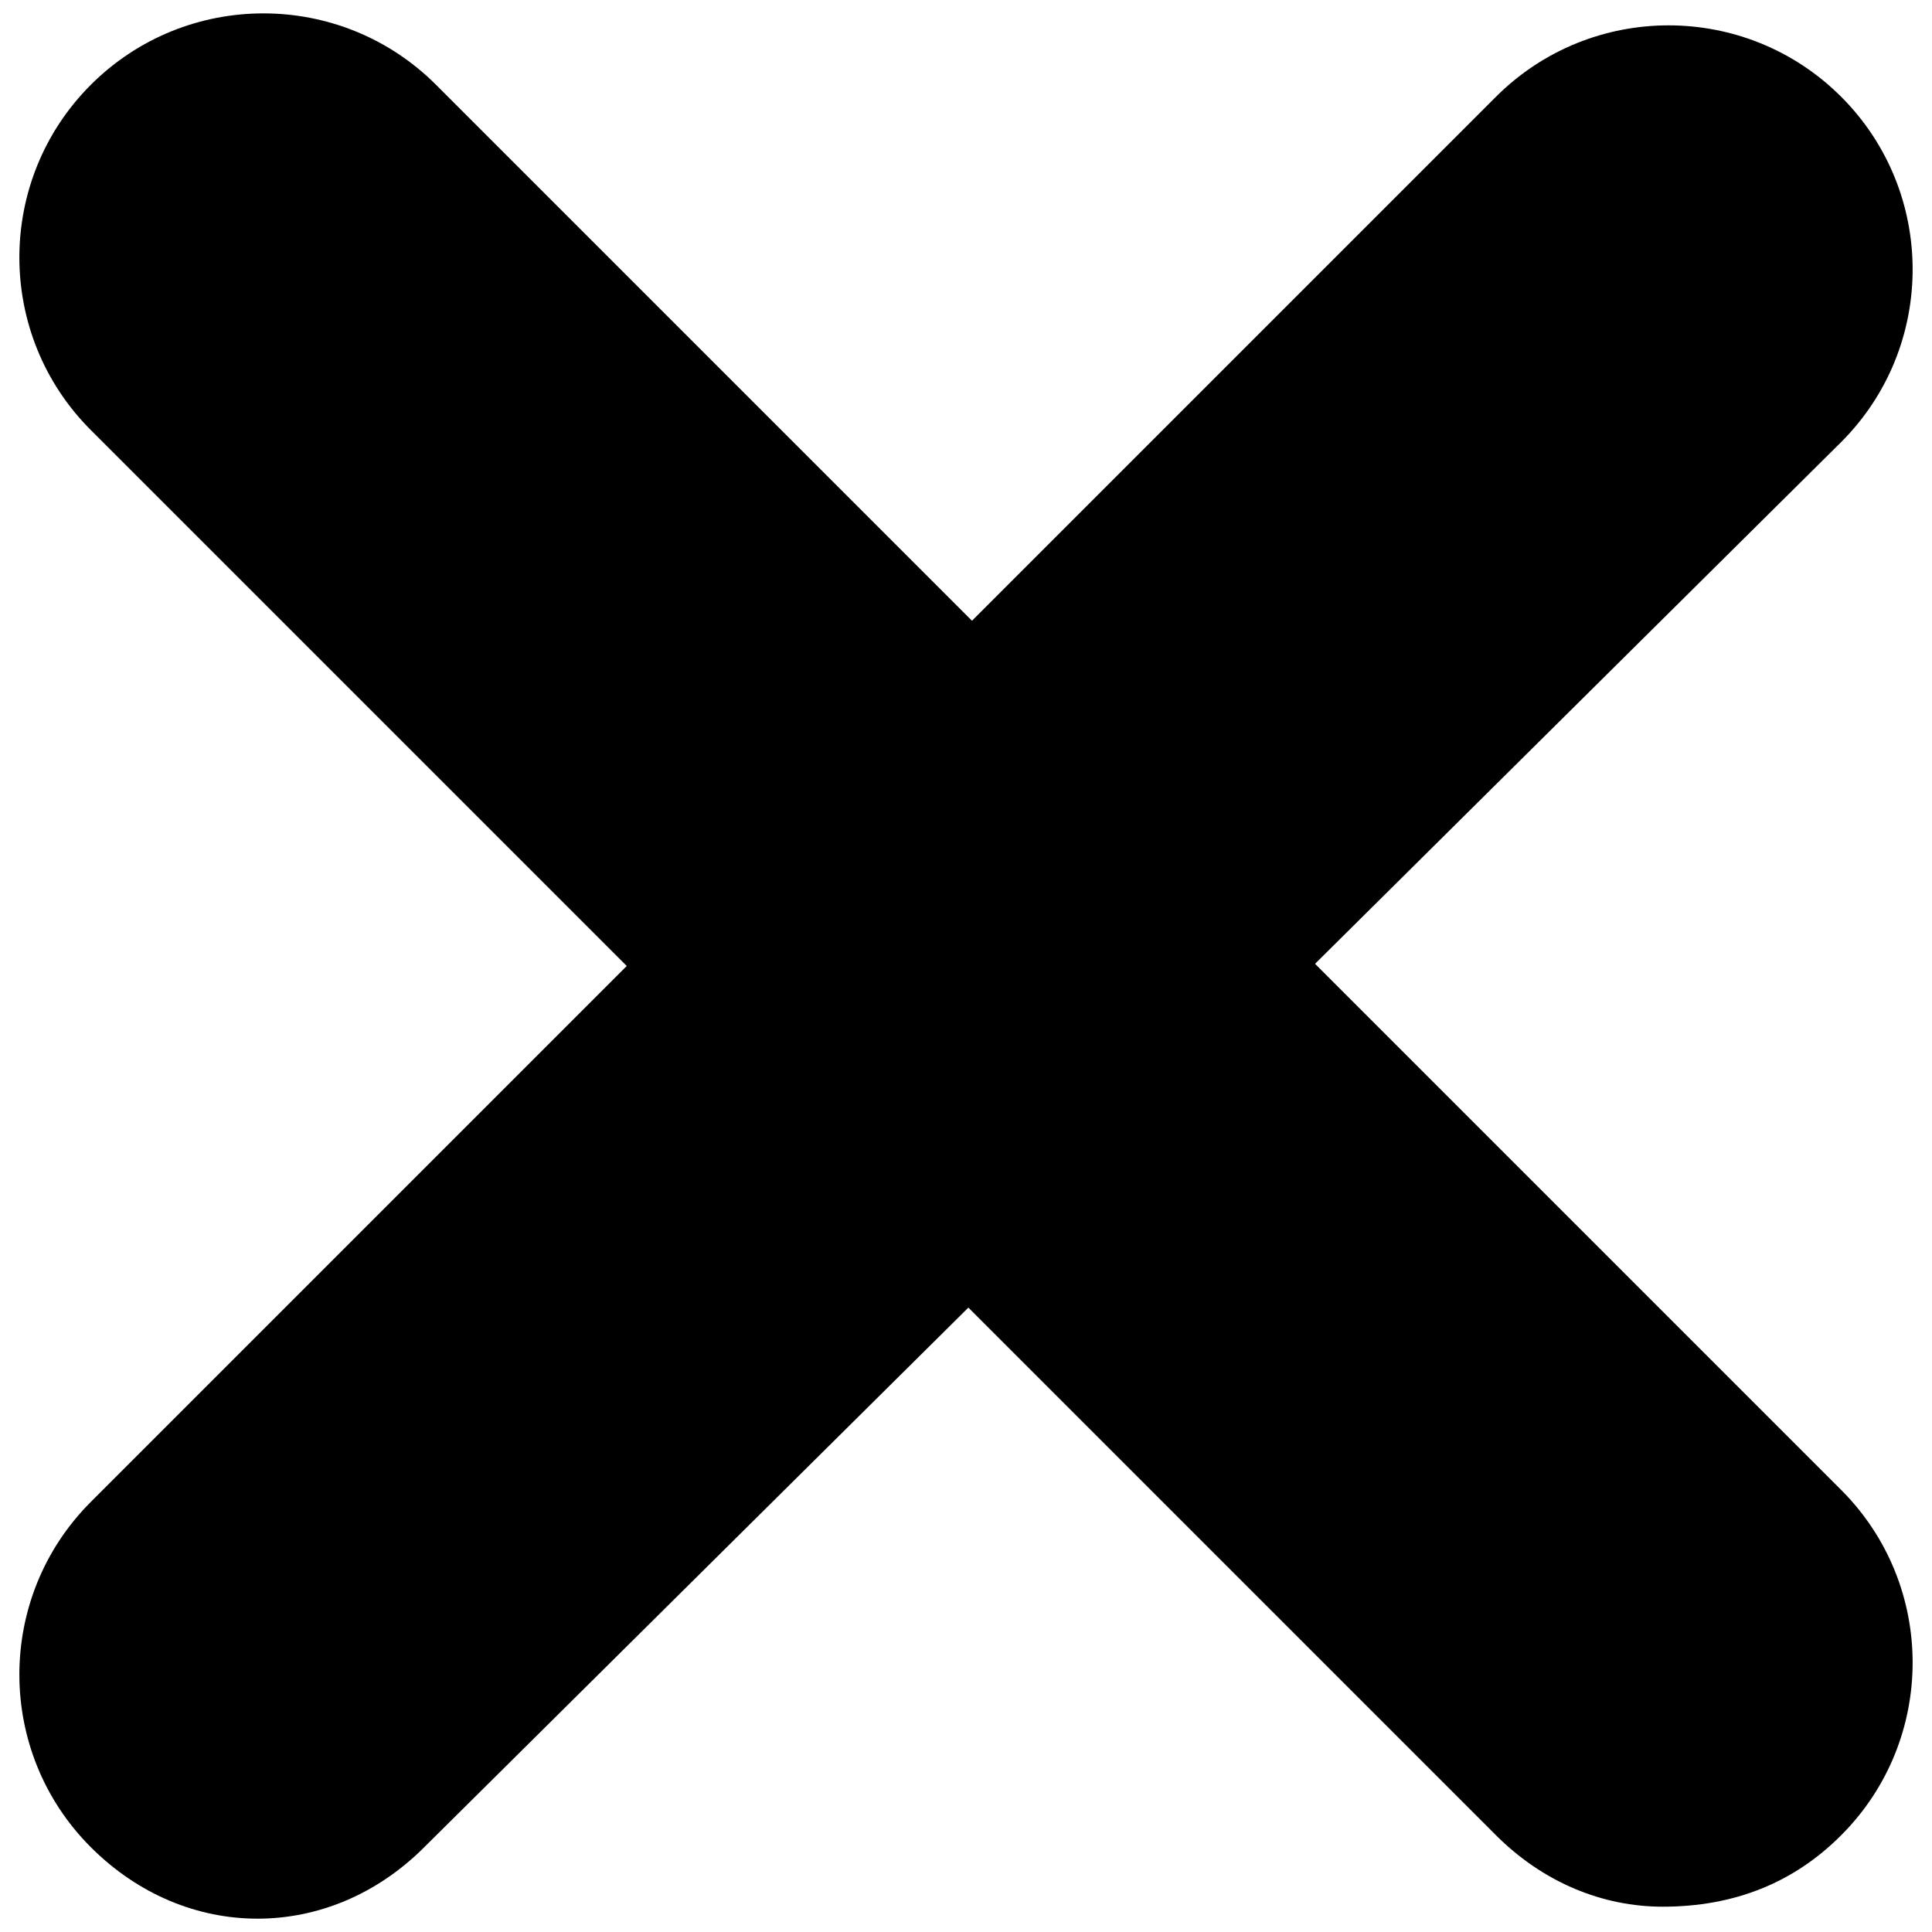
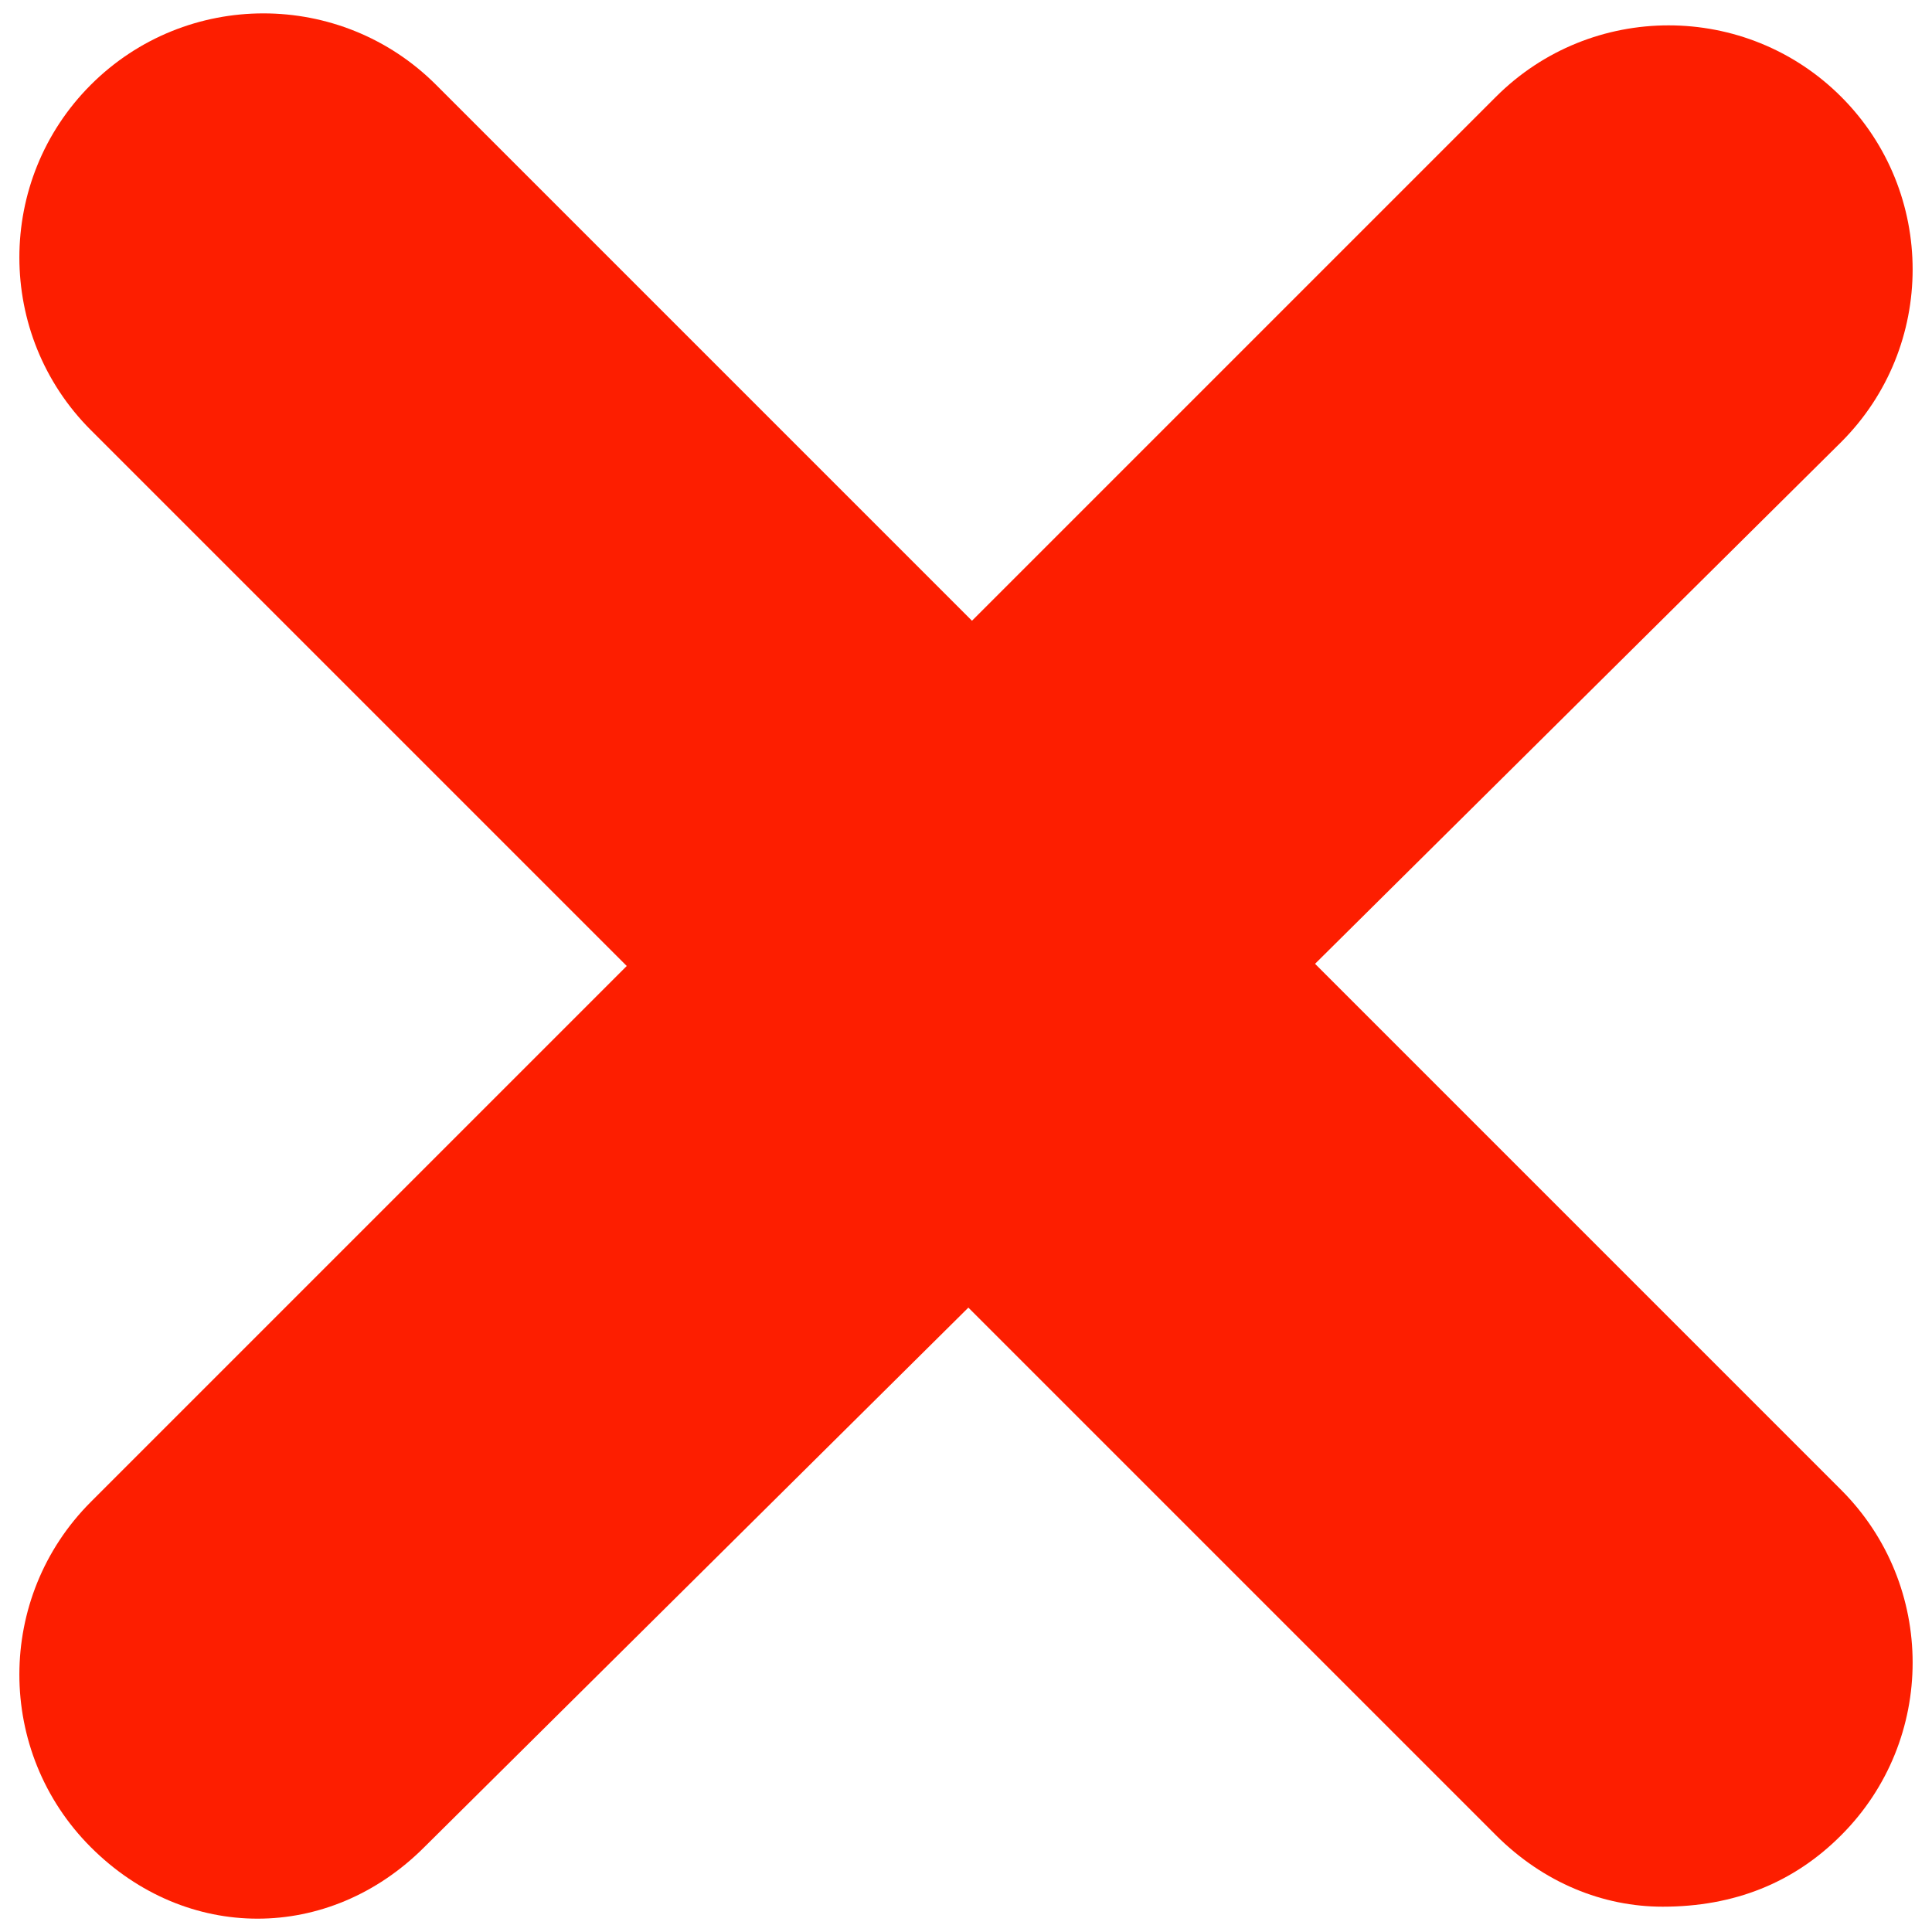
- <svg xmlns="http://www.w3.org/2000/svg" version="1.1" x="0px" y="0px" viewBox="0 0 1000 1000" enable-background="new 0 0 1000 1000" xml:space="preserve">
+ <svg xmlns="http://www.w3.org/2000/svg" version="1.1" x="0px" y="0px" viewBox="0 0 1000 1000" enable-background="new 0 0 1000 1000" xml:space="preserve" fill="#fd1e00">
  <g>
    <path d="M133.3,993.1c-30.8,0-61.6-12.3-86.3-37c-49.3-49.3-49.3-129.4,0-178.7L774.3,50.1c49.3-49.3,129.4-49.3,178.7,0c49.3,49.3,49.3,129.4,0,178.7L219.6,956.1C194.9,980.8,164.1,993.1,133.3,993.1z" />
    <path d="M860.6,986.9c-30.8,0-61.6-12.3-86.3-37L47,222.6C-2.3,173.3-2.3,93.2,47,43.9c49.3-49.3,129.4-49.3,178.7,0L953,771.2c49.3,49.3,49.3,129.4,0,178.7C928.4,974.6,897.5,986.9,860.6,986.9z" />
  </g>
</svg>
